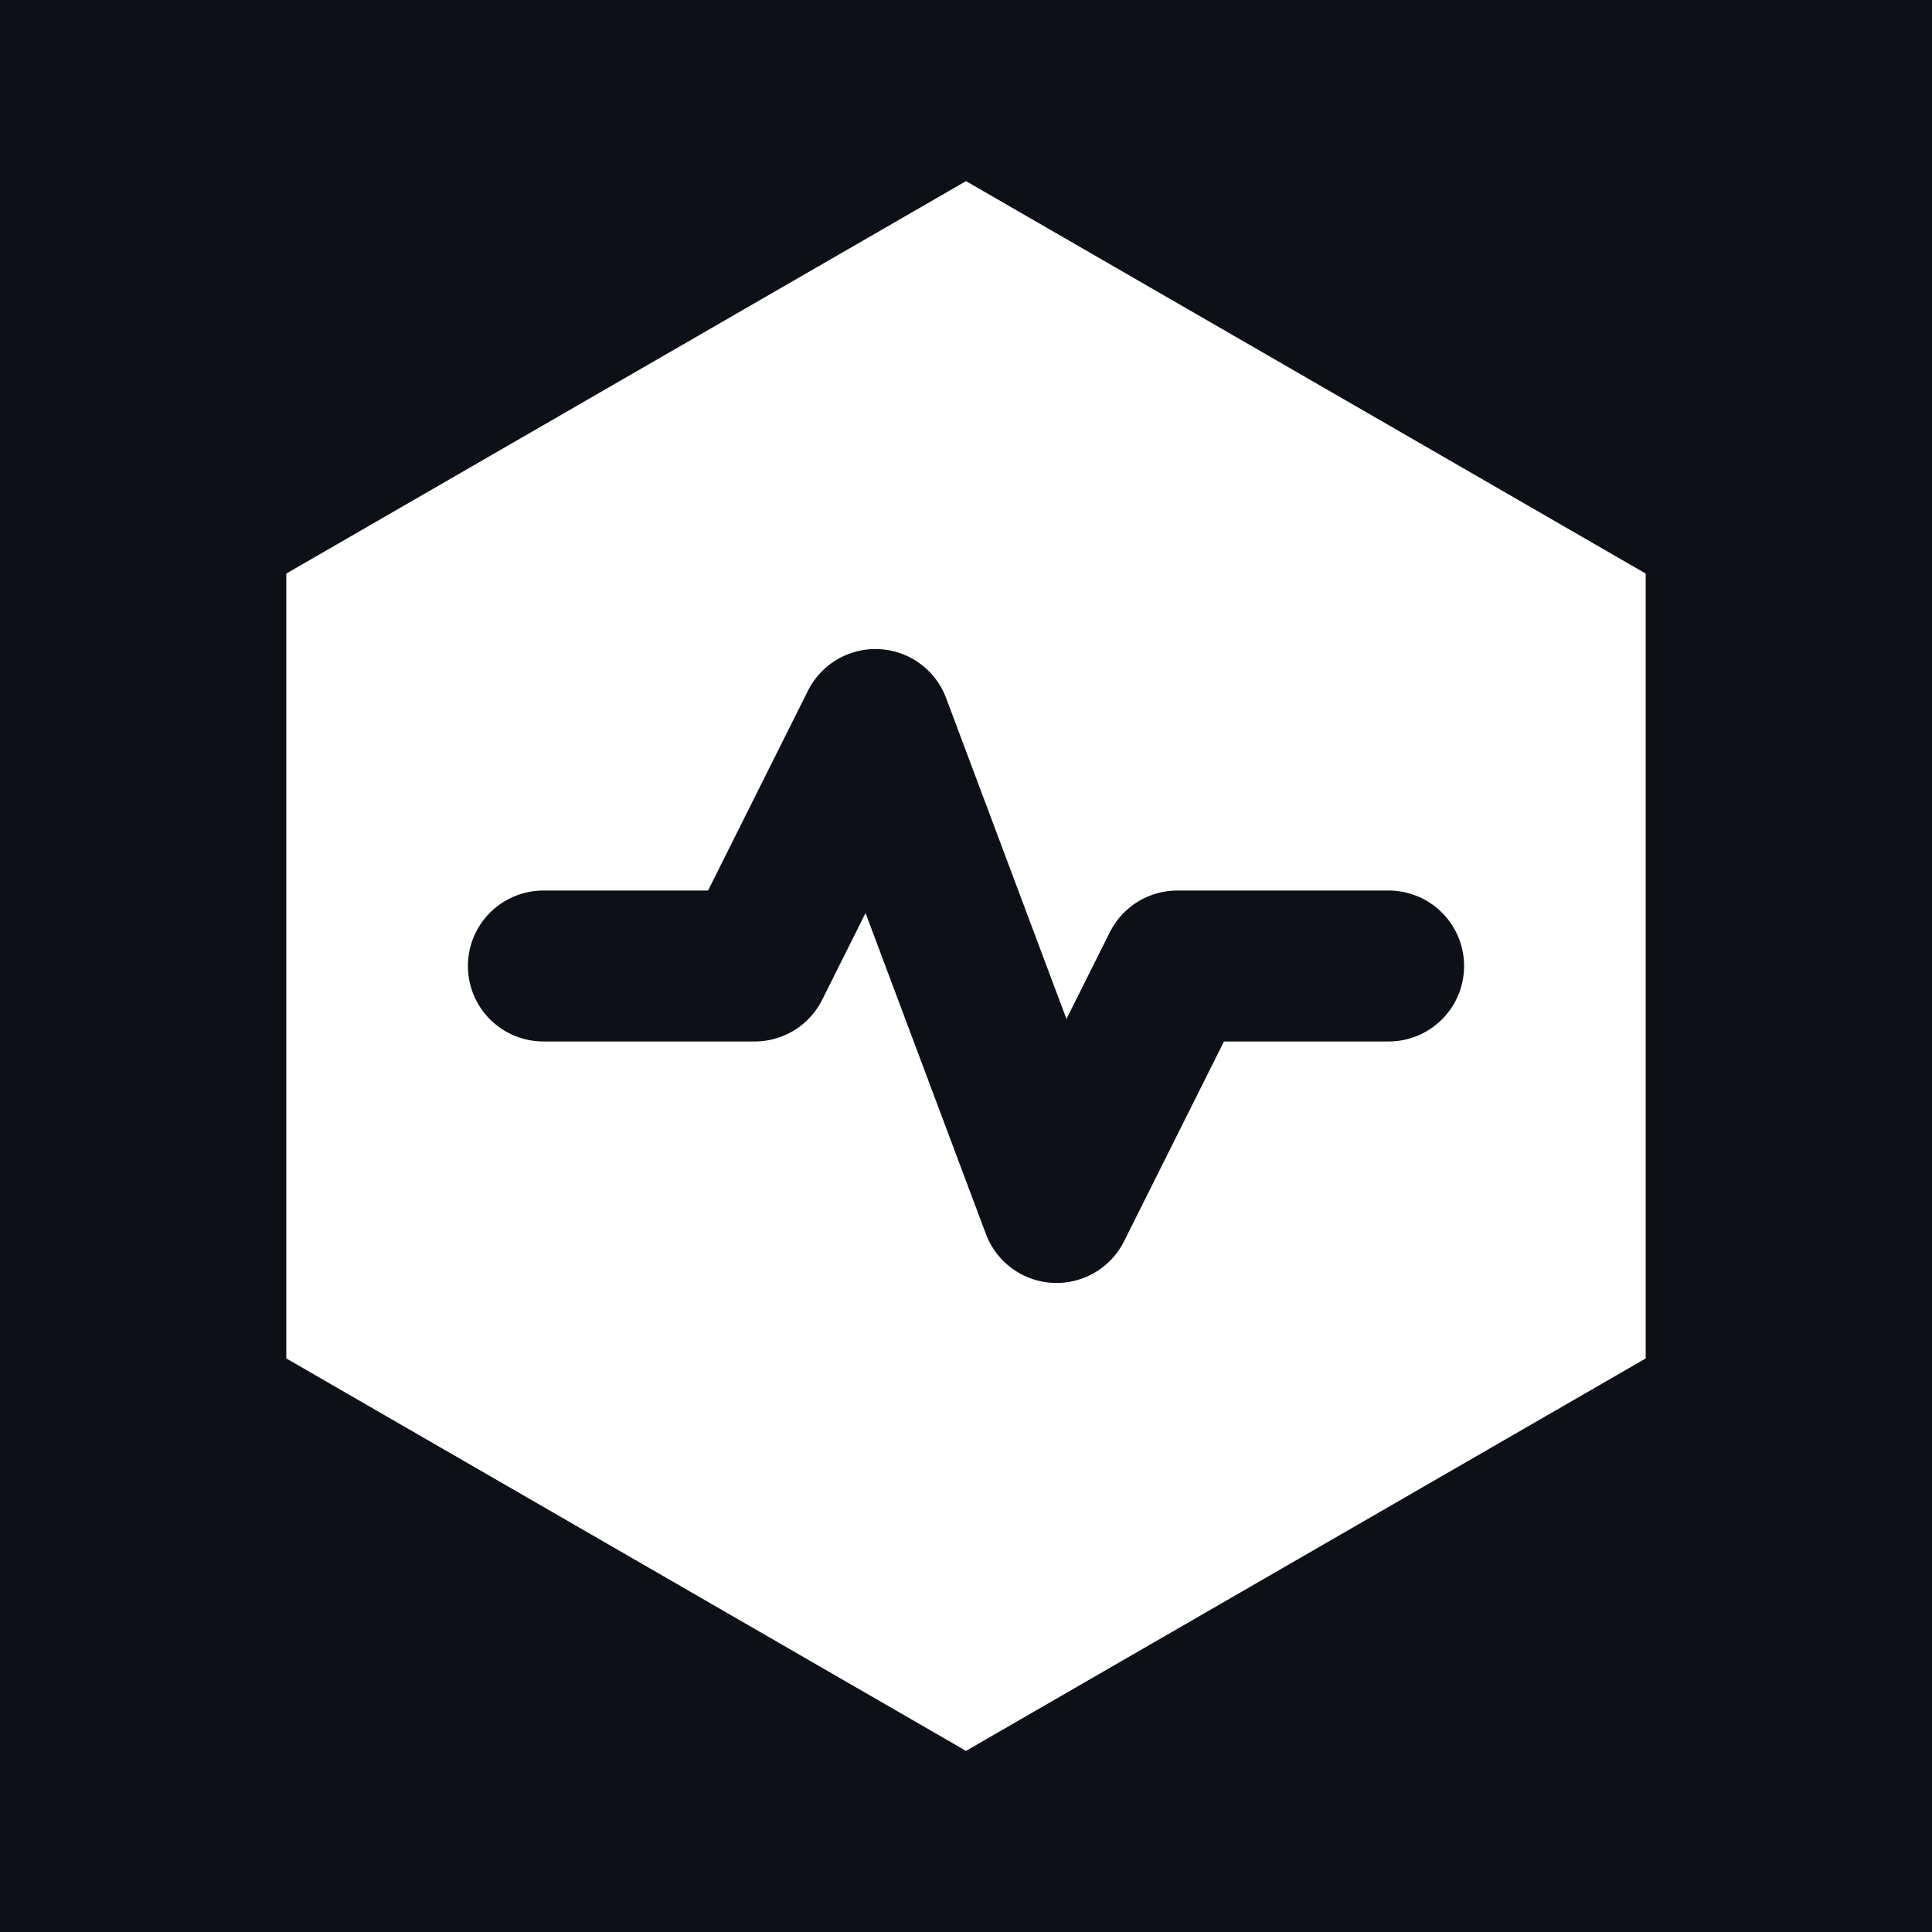
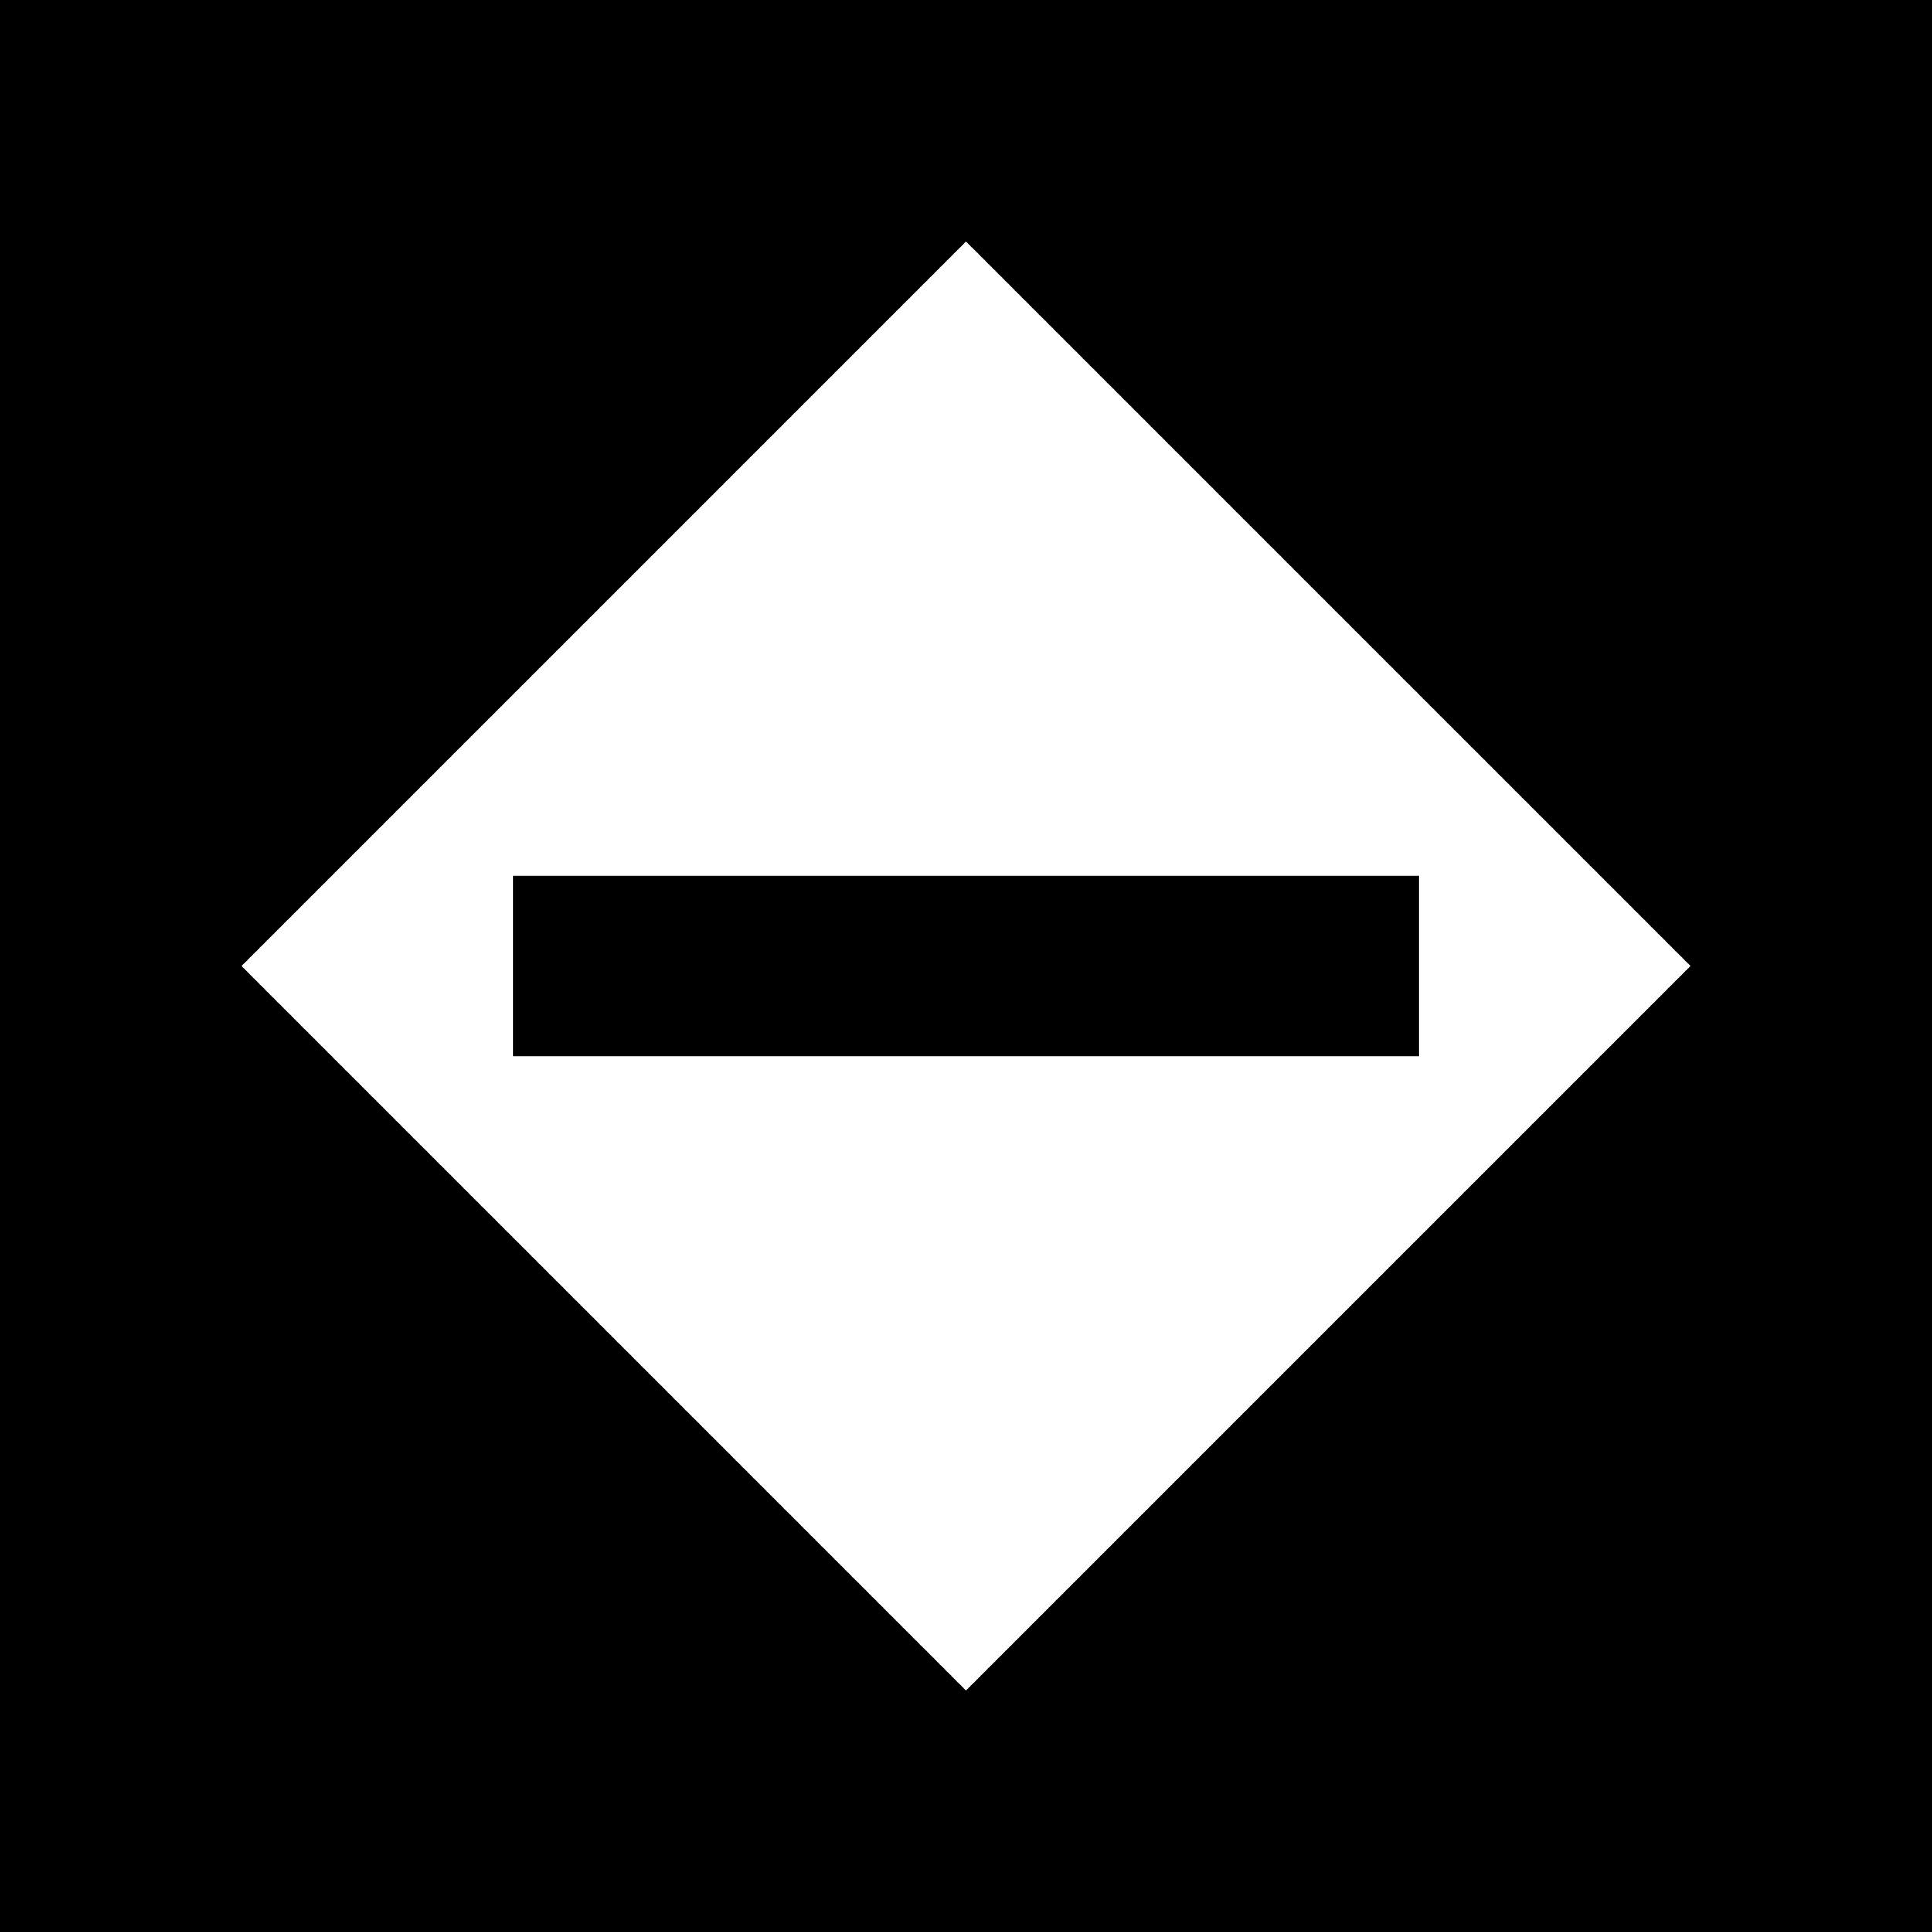
<svg xmlns="http://www.w3.org/2000/svg" width="32" height="32" viewBox="0 0 32 32" fill="none">
-   <rect width="32" height="32" fill="#0D1117" />
-   <path d="M16 3L27.258 9.5V22.5L16 29L4.742 22.5V9.5L16 3Z" fill="white" />
-   <path d="M9 16H12.5L14.5 12L17.5 20L19.5 16H23" stroke="#0D1117" stroke-width="2.5" stroke-linecap="round" stroke-linejoin="round" />
+   <rect width="32" height="32" fill="black" />
+   <path d="M16 4L28 16L16 28L4 16L16 4Z" fill="white" />
+   <path d="M10 16H22" stroke="black" stroke-width="3" stroke-linecap="square" />
</svg>
